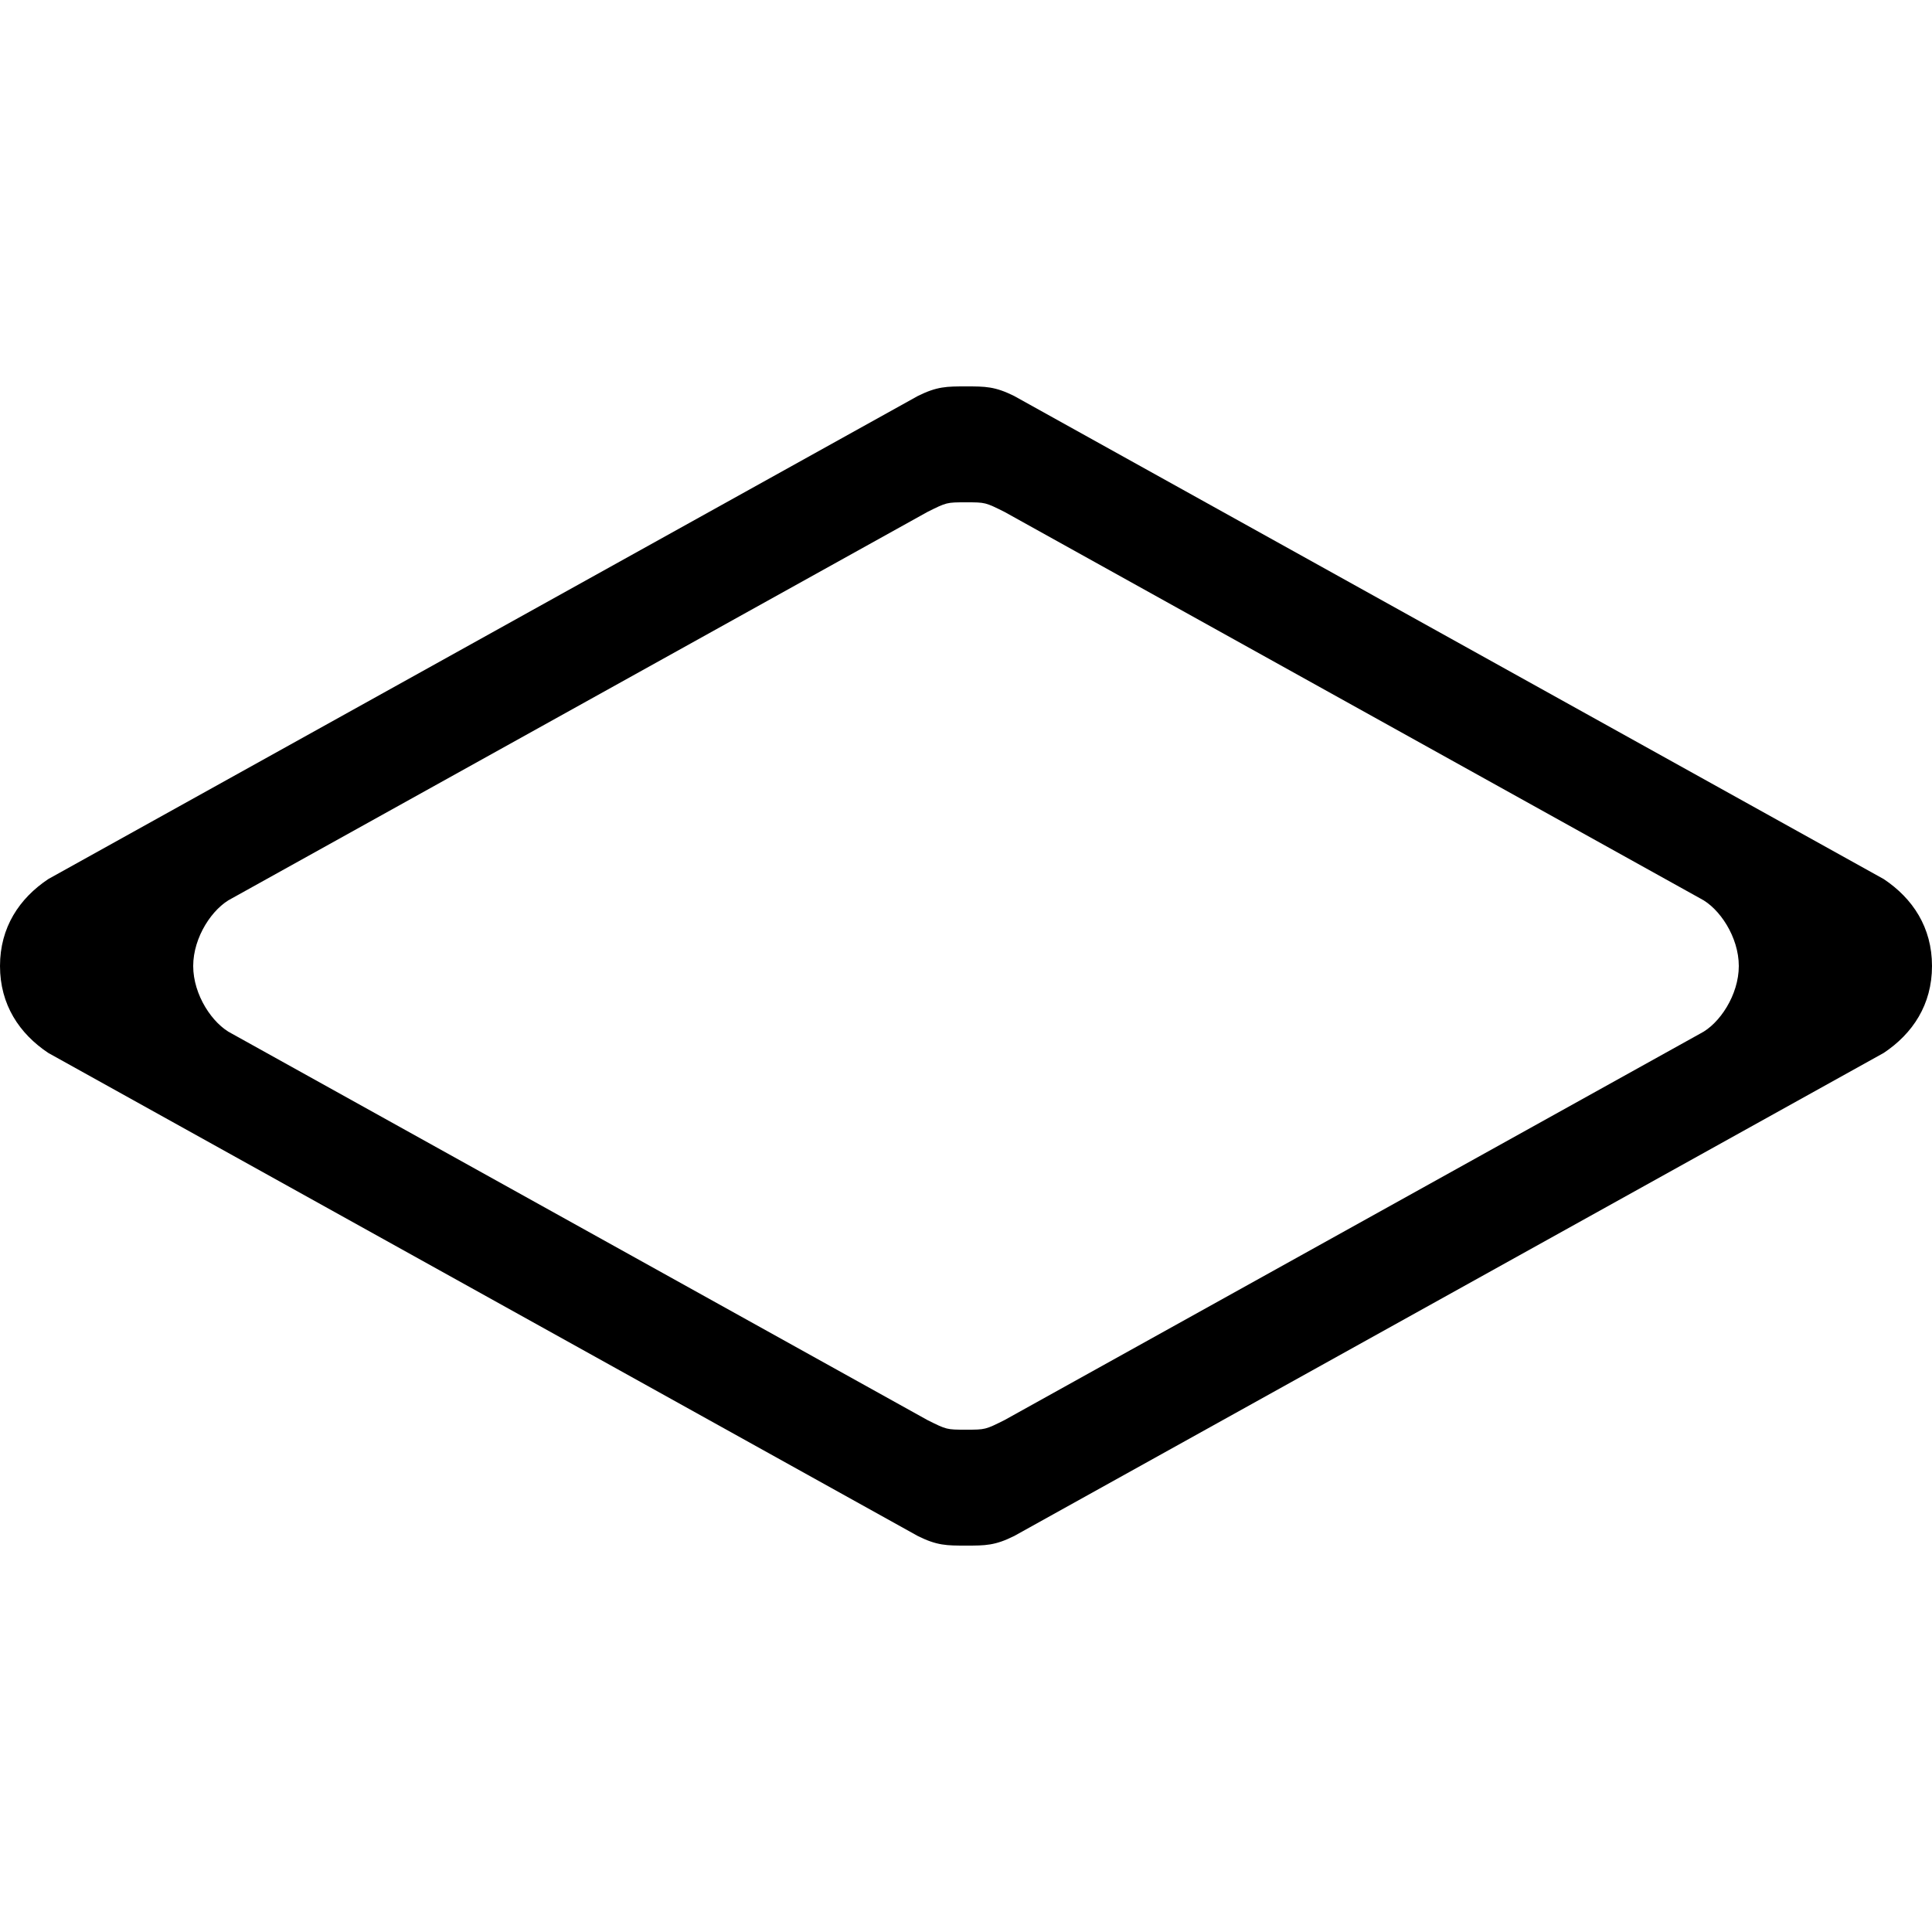
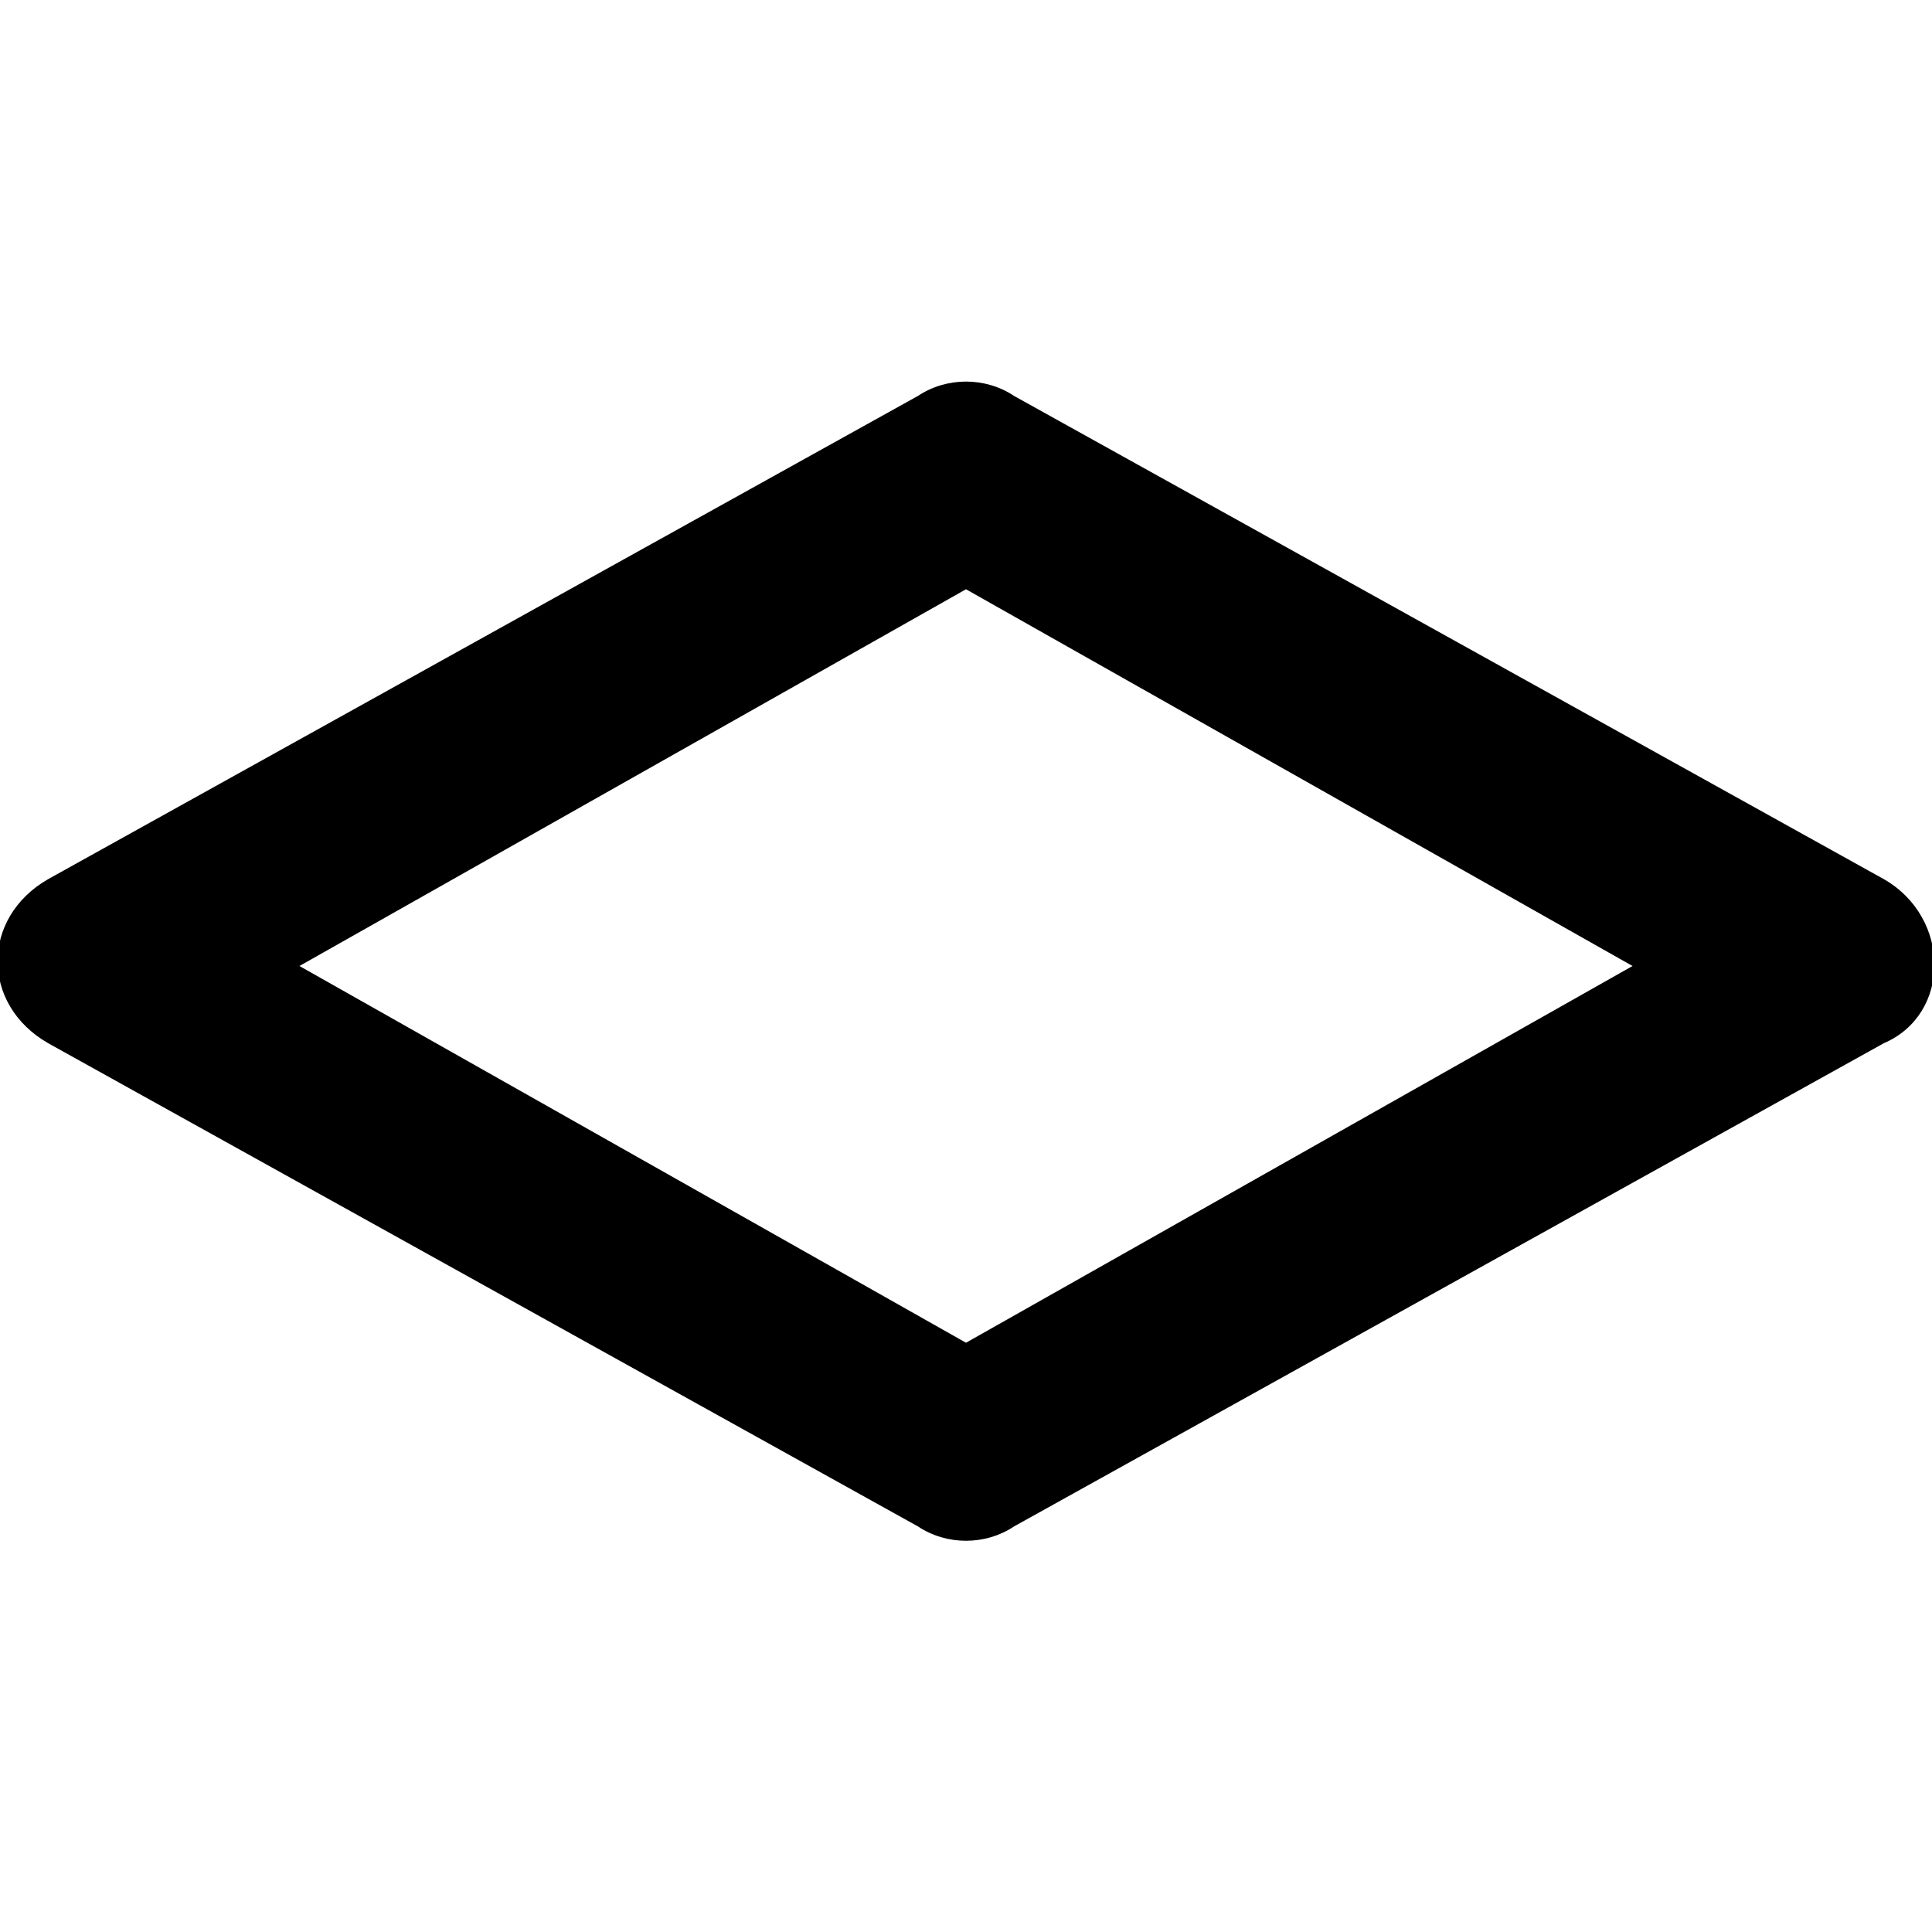
<svg xmlns="http://www.w3.org/2000/svg" version="1.1" id="Layer_1" x="0px" y="0px" viewBox="0 0 20 20" style="enable-background:new 0 0 20 20;" xml:space="preserve">
-   <path fill-rule="evenodd" clip-rule="evenodd" d="M19.5,9.1l-9-5C10.3,4,10.2,4,10,4S9.7,4,9.5,4.1l-9,5C0.2,9.3,0,9.6,0,10s0.2,0.7,0.5,0.9l9,5  C9.7,16,9.8,16,10,16s0.3,0,0.5-0.1l9-5c0.3-0.2,0.5-0.5,0.5-0.9S19.8,9.3,19.5,9.1z M17.6,10.7l-7.2,4c-0.2,0.1-0.2,0.1-0.4,0.1  s-0.2,0-0.4-0.1l-7.2-4C2.2,10.6,2,10.3,2,10s0.2-0.6,0.4-0.7l7.2-4C9.8,5.2,9.8,5.2,10,5.2s0.2,0,0.4,0.1l7.2,4  C17.8,9.4,18,9.7,18,10S17.8,10.6,17.6,10.7z" />
+   <path fill-rule="evenodd" clip-rule="evenodd" d="M19.5,9.1l-9-5c-0.3-0.2-0.7-0.2-1,0l-9,5c-0.7,0.4-0.7,1.3,0,1.7l9,5c0.3,0.2,0.7,0.2,1,0l9-5   C20.2,10.5,20.2,9.5,19.5,9.1z M10,13.9L3.1,10L10,6.1l6.9,3.9L10,13.9z" />
</svg>
